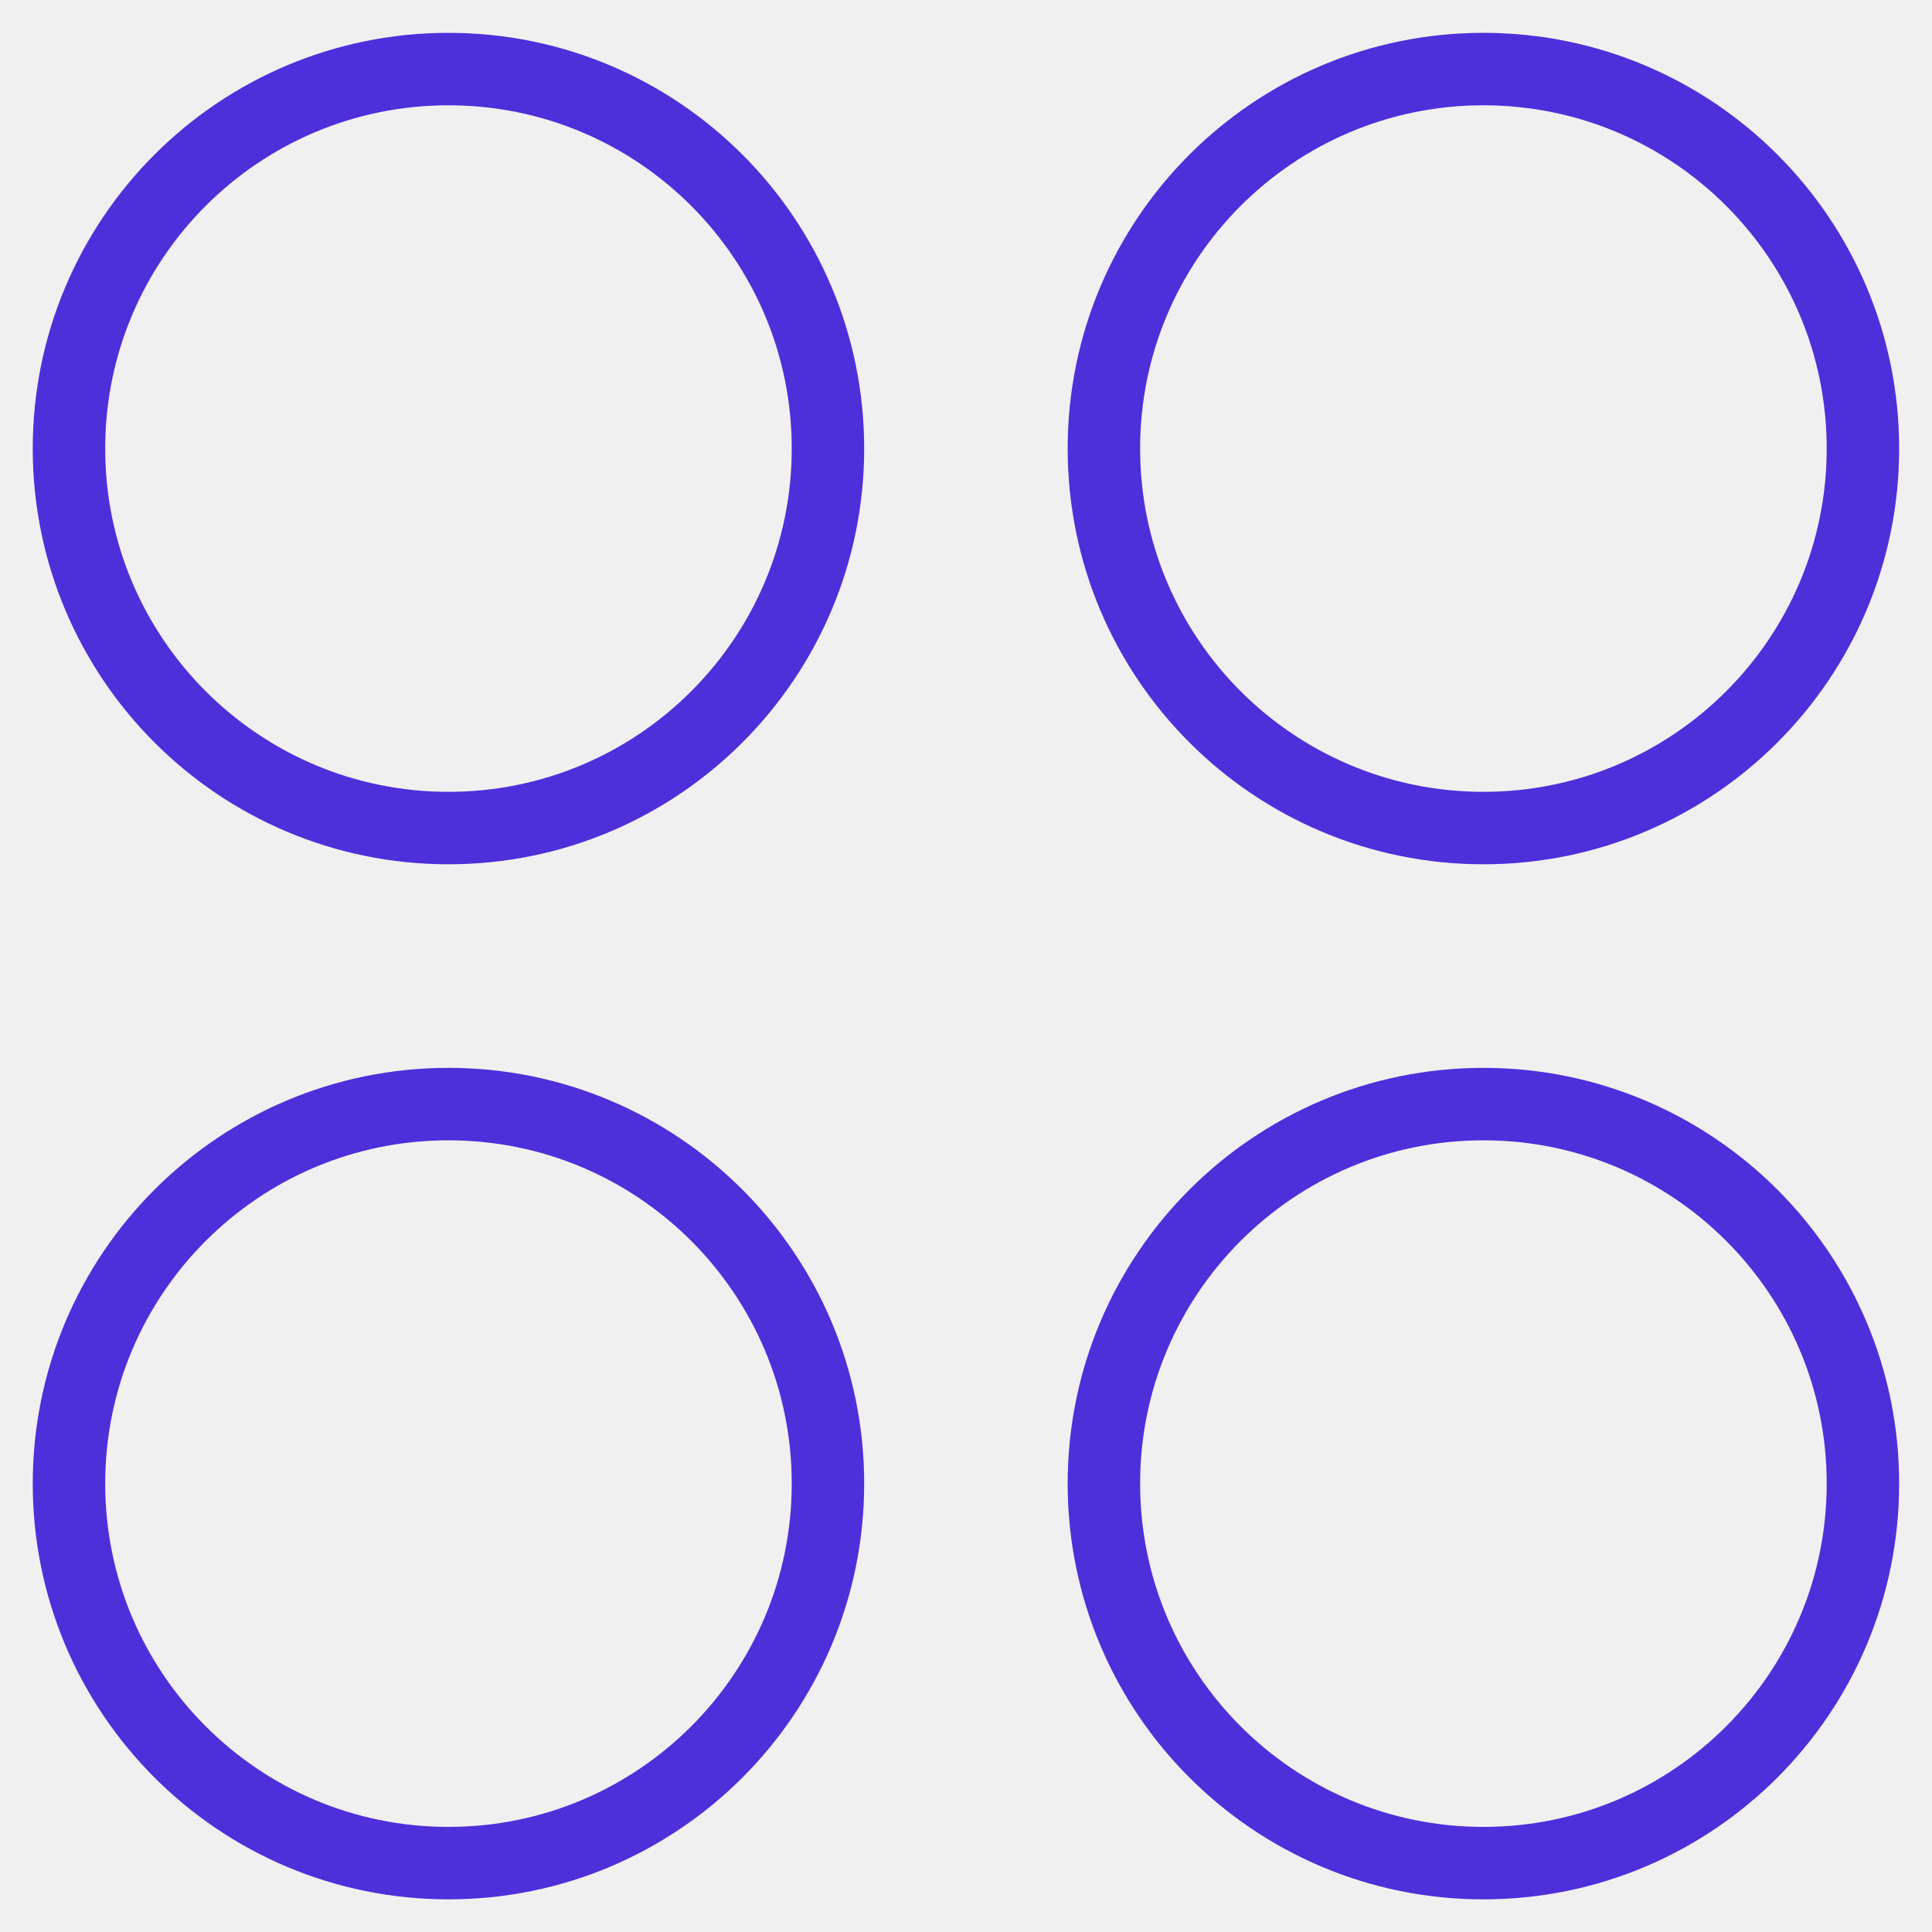
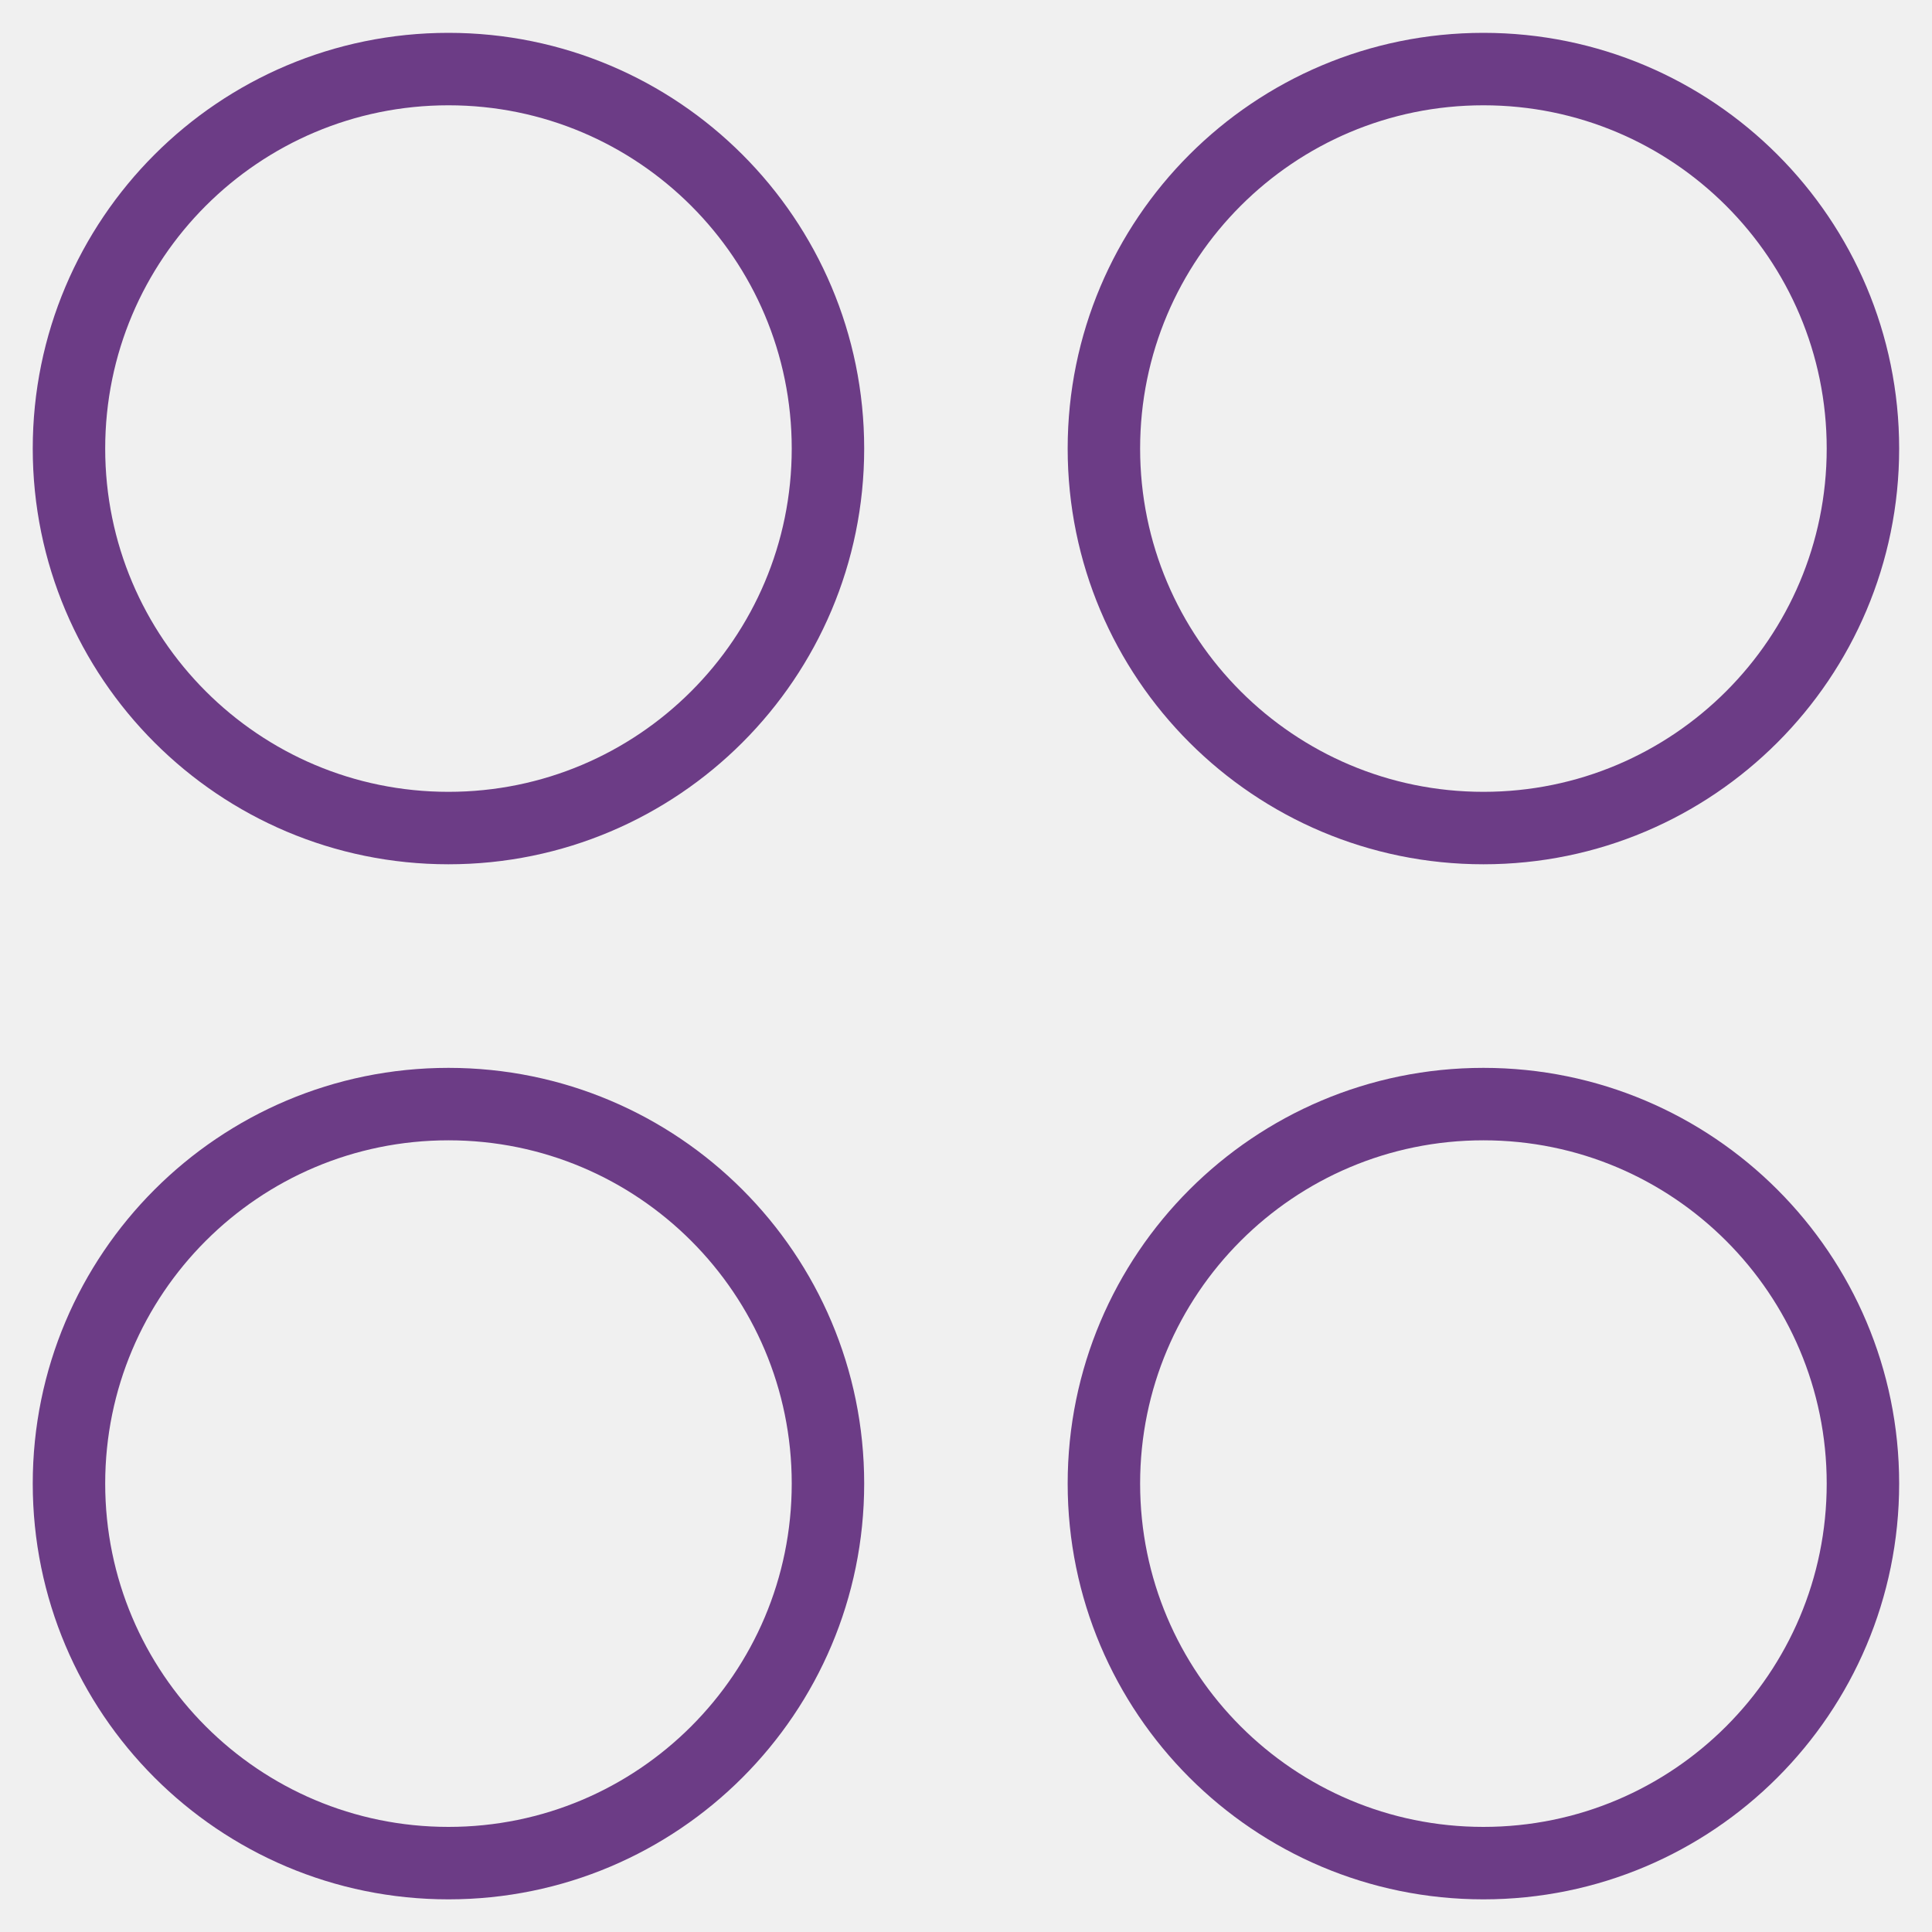
<svg xmlns="http://www.w3.org/2000/svg" width="40" height="40" viewBox="0 0 40 40" fill="none">
  <g clip-path="url(#clip0_837_3198)">
-     <path d="M9.285 17.144C13.624 17.144 17.142 13.626 17.142 9.287C17.142 4.947 13.624 1.43 9.285 1.43C4.946 1.43 1.428 4.947 1.428 9.287C1.428 13.626 4.946 17.144 9.285 17.144Z" stroke="#4e2fda" stroke-width="1.5" stroke-linecap="round" stroke-linejoin="round" />
-     <path d="M30.713 17.144C35.052 17.144 38.57 13.626 38.57 9.287C38.57 4.947 35.052 1.43 30.713 1.43C26.373 1.43 22.855 4.947 22.855 9.287C22.855 13.626 26.373 17.144 30.713 17.144Z" stroke="#4e2fda" stroke-width="1.5" stroke-linecap="round" stroke-linejoin="round" />
-     <path d="M9.285 38.574C13.624 38.574 17.142 35.056 17.142 30.716C17.142 26.377 13.624 22.859 9.285 22.859C4.946 22.859 1.428 26.377 1.428 30.716C1.428 35.056 4.946 38.574 9.285 38.574Z" stroke="#4e2fda" stroke-width="1.5" stroke-linecap="round" stroke-linejoin="round" />
-     <path d="M30.713 38.574C35.052 38.574 38.57 35.056 38.57 30.716C38.57 26.377 35.052 22.859 30.713 22.859C26.373 22.859 22.855 26.377 22.855 30.716C22.855 35.056 26.373 38.574 30.713 38.574Z" stroke="#4e2fda" stroke-width="1.5" stroke-linecap="round" stroke-linejoin="round" />
+     <path d="M9.285 17.144C13.624 17.144 17.142 13.626 17.142 9.287C17.142 4.947 13.624 1.43 9.285 1.43C4.946 1.43 1.428 4.947 1.428 9.287C1.428 13.626 4.946 17.144 9.285 17.144Z" stroke="#6c3c86" stroke-width="1.5" stroke-linecap="round" stroke-linejoin="round" />
+     <path d="M30.713 17.144C35.052 17.144 38.57 13.626 38.57 9.287C38.57 4.947 35.052 1.43 30.713 1.43C26.373 1.43 22.855 4.947 22.855 9.287C22.855 13.626 26.373 17.144 30.713 17.144Z" stroke="#6c3c86" stroke-width="1.5" stroke-linecap="round" stroke-linejoin="round" />
+     <path d="M9.285 38.574C13.624 38.574 17.142 35.056 17.142 30.716C17.142 26.377 13.624 22.859 9.285 22.859C4.946 22.859 1.428 26.377 1.428 30.716C1.428 35.056 4.946 38.574 9.285 38.574Z" stroke="#6c3c86" stroke-width="1.5" stroke-linecap="round" stroke-linejoin="round" />
+     <path d="M30.713 38.574C35.052 38.574 38.57 35.056 38.57 30.716C38.57 26.377 35.052 22.859 30.713 22.859C26.373 22.859 22.855 26.377 22.855 30.716C22.855 35.056 26.373 38.574 30.713 38.574Z" stroke="#6c3c86" stroke-width="1.5" stroke-linecap="round" stroke-linejoin="round" />
  </g>
  <defs>
    <clipPath id="clip0_837_3198">
      <rect width="40" height="40" fill="white" />
    </clipPath>
  </defs>
</svg>
